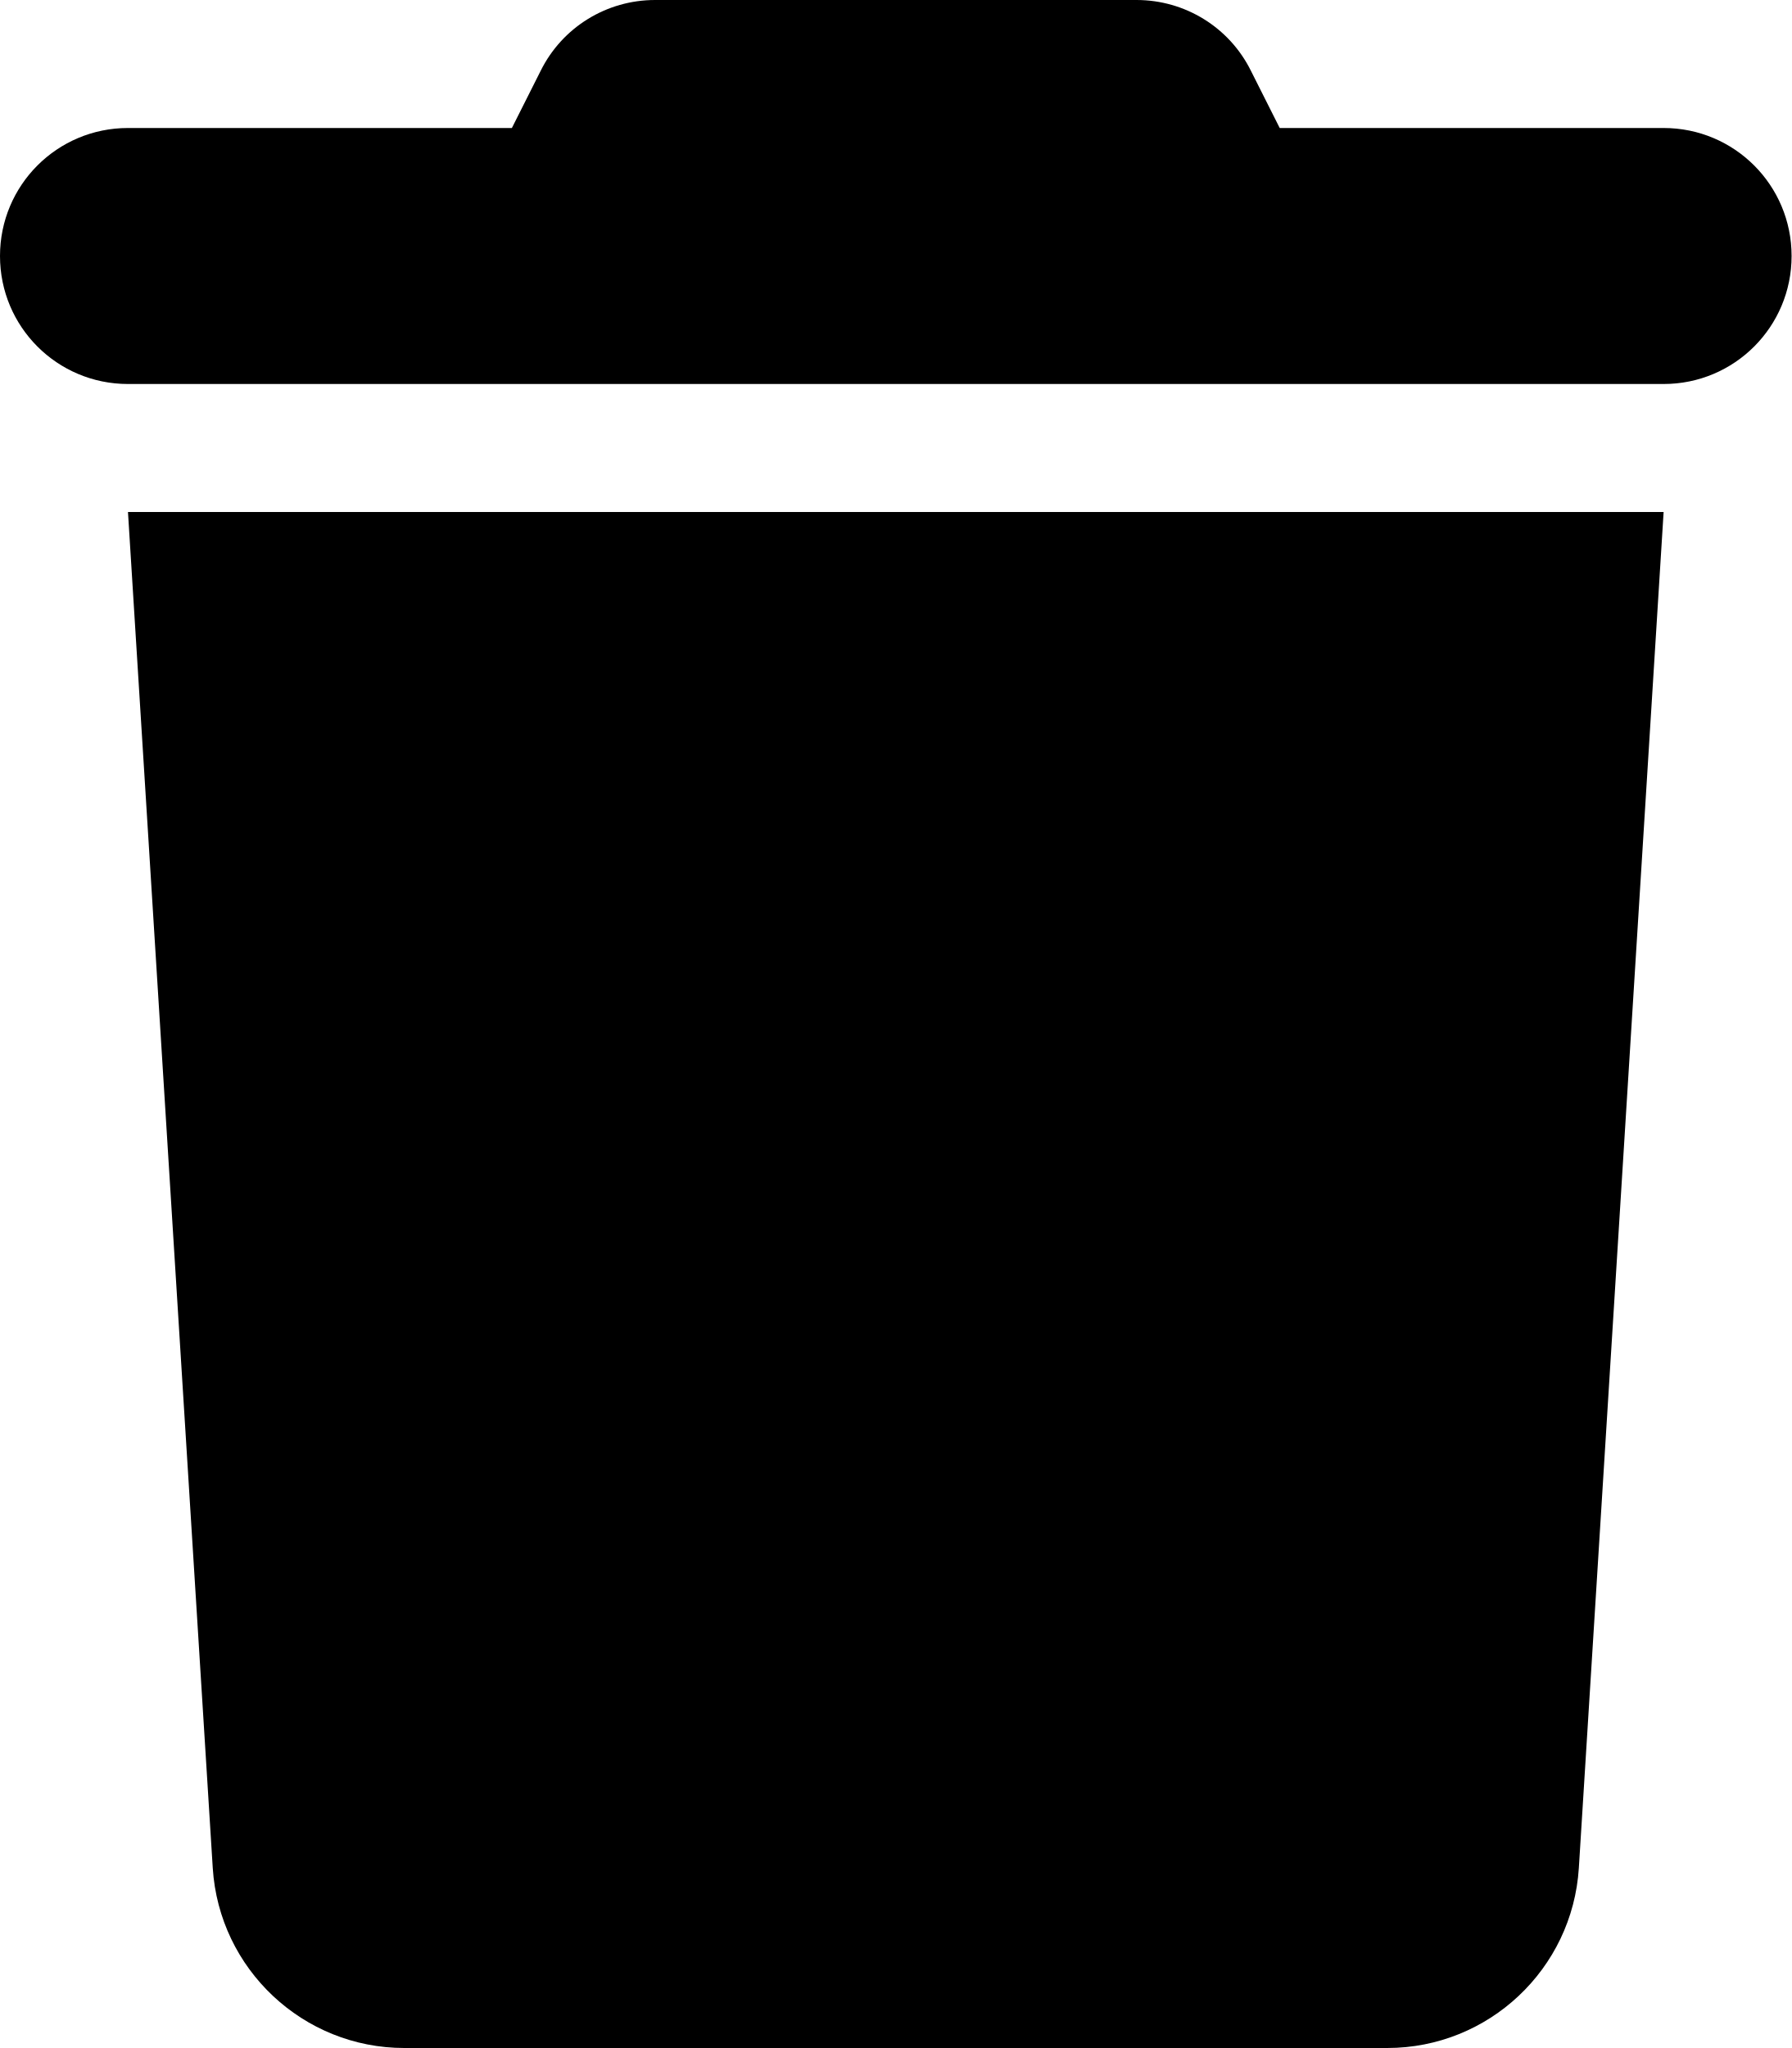
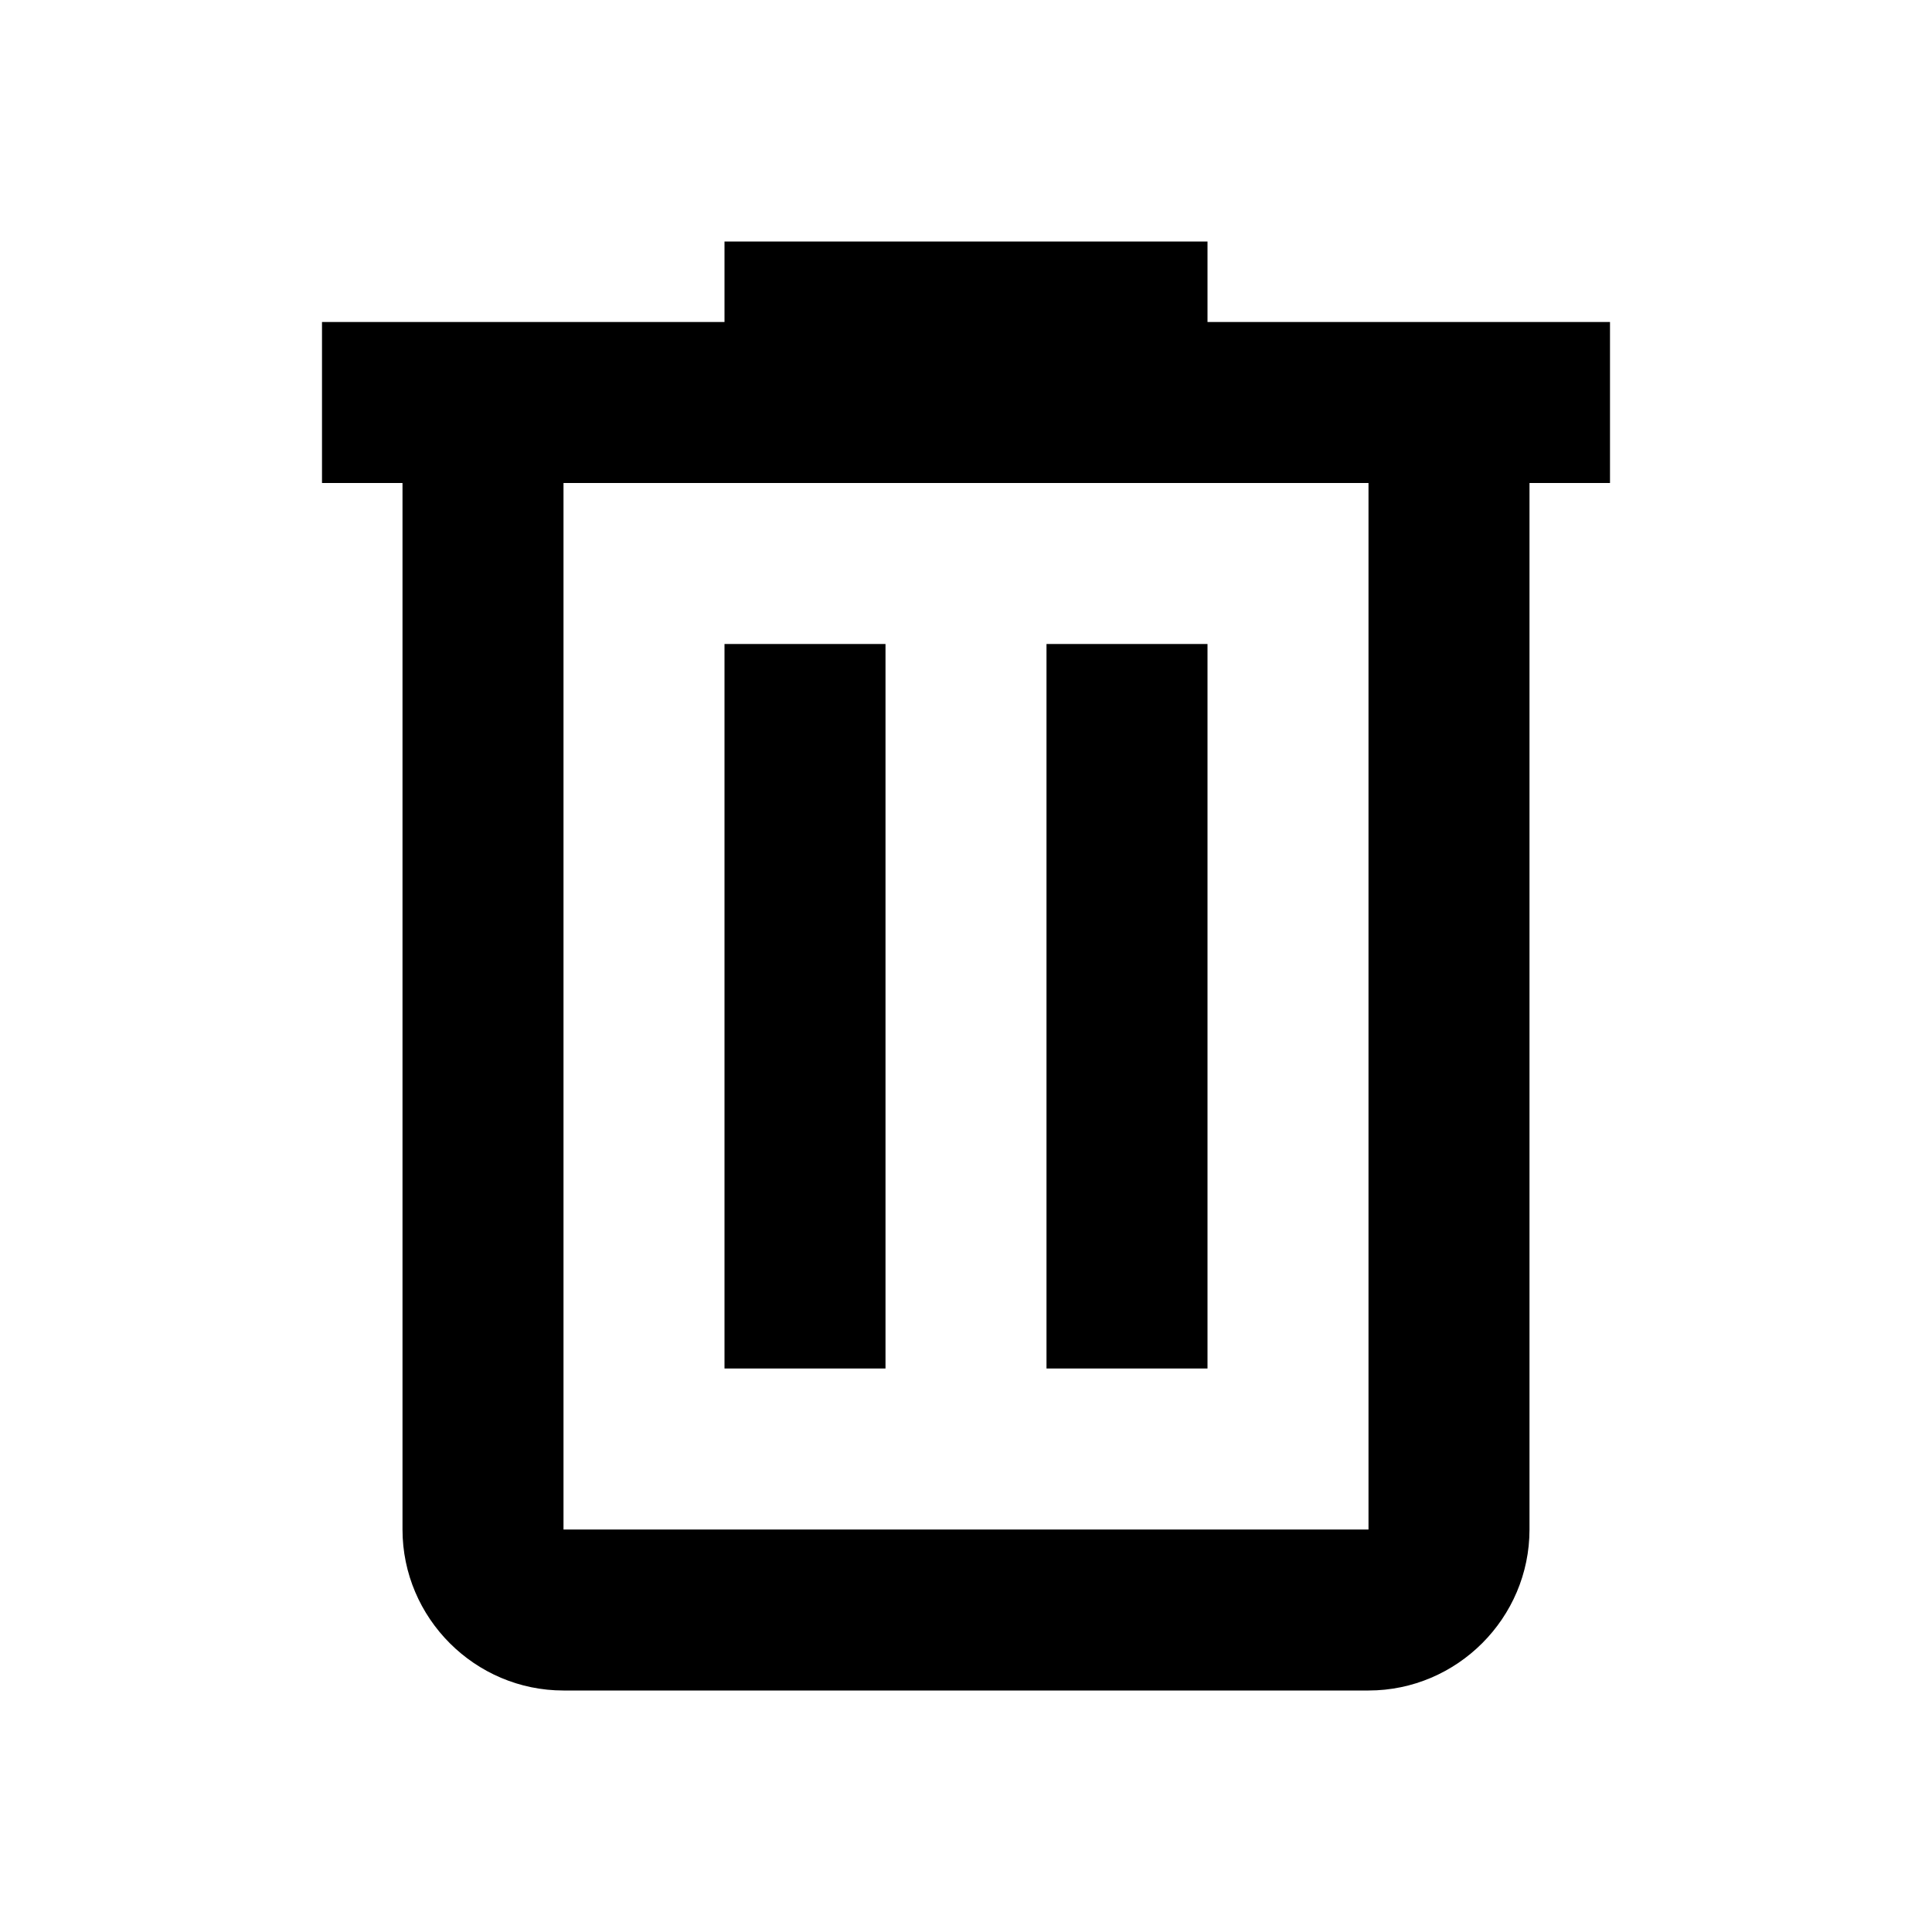
- <svg xmlns="http://www.w3.org/2000/svg" viewBox="0 0 448 512">
-   <path d="M135.2 17.7L128 32H32C14.3 32 0 46.3 0 64S14.3 96 32 96H416c17.7 0 32-14.3 32-32s-14.3-32-32-32H320l-7.2-14.3C307.4 6.8 296.3 0 284.2 0H163.8c-12.1 0-23.2 6.8-28.6 17.7zM416 128H32L53.2 467c1.6 25.3 22.6 45 47.9 45H346.9c25.3 0 46.3-19.7 47.9-45L416 128z" />
+ <svg xmlns="http://www.w3.org/2000/svg" width="24" height="24" viewBox="0 0 24 24">
+   <path d="M15 4V3H9v1H4v2h1v13c0 1.1.9 2 2 2h10c1.1 0 2-.9 2-2V6h1V4h-5zm2 15H7V6h10v13z" />
+   <path d="M9 8h2v9H9zm4 0h2v9h-2z" />
</svg>
